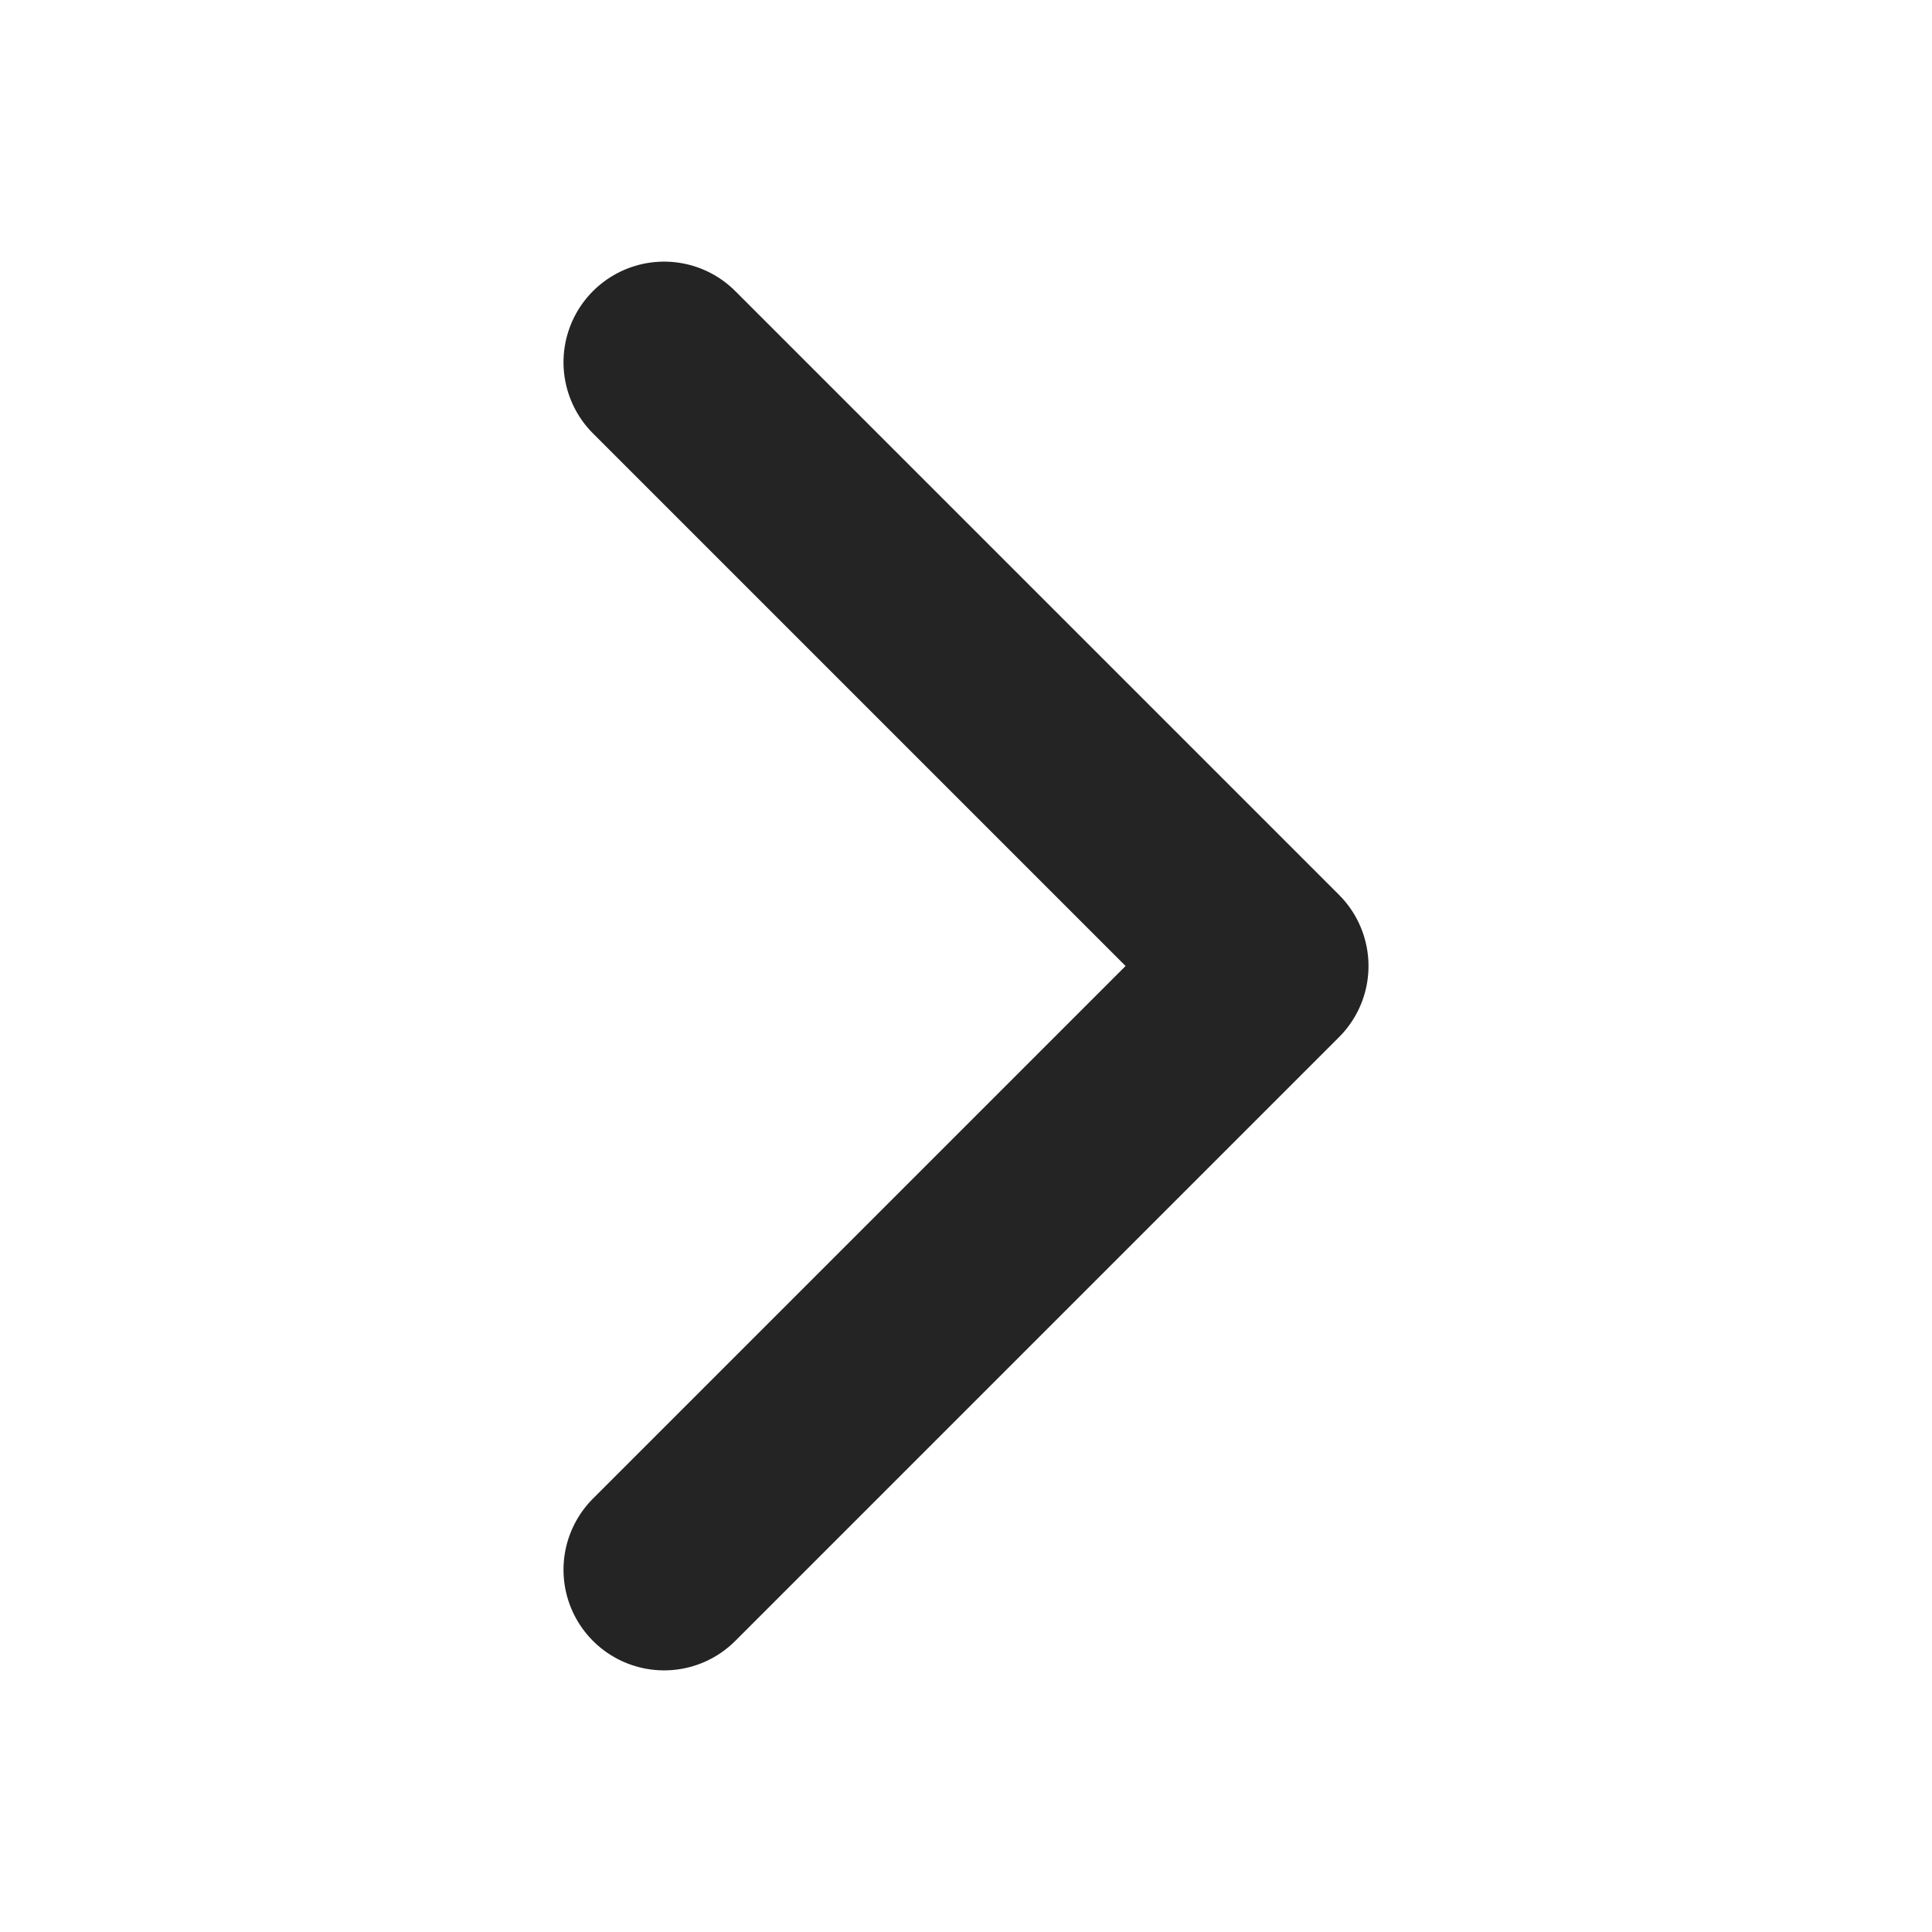
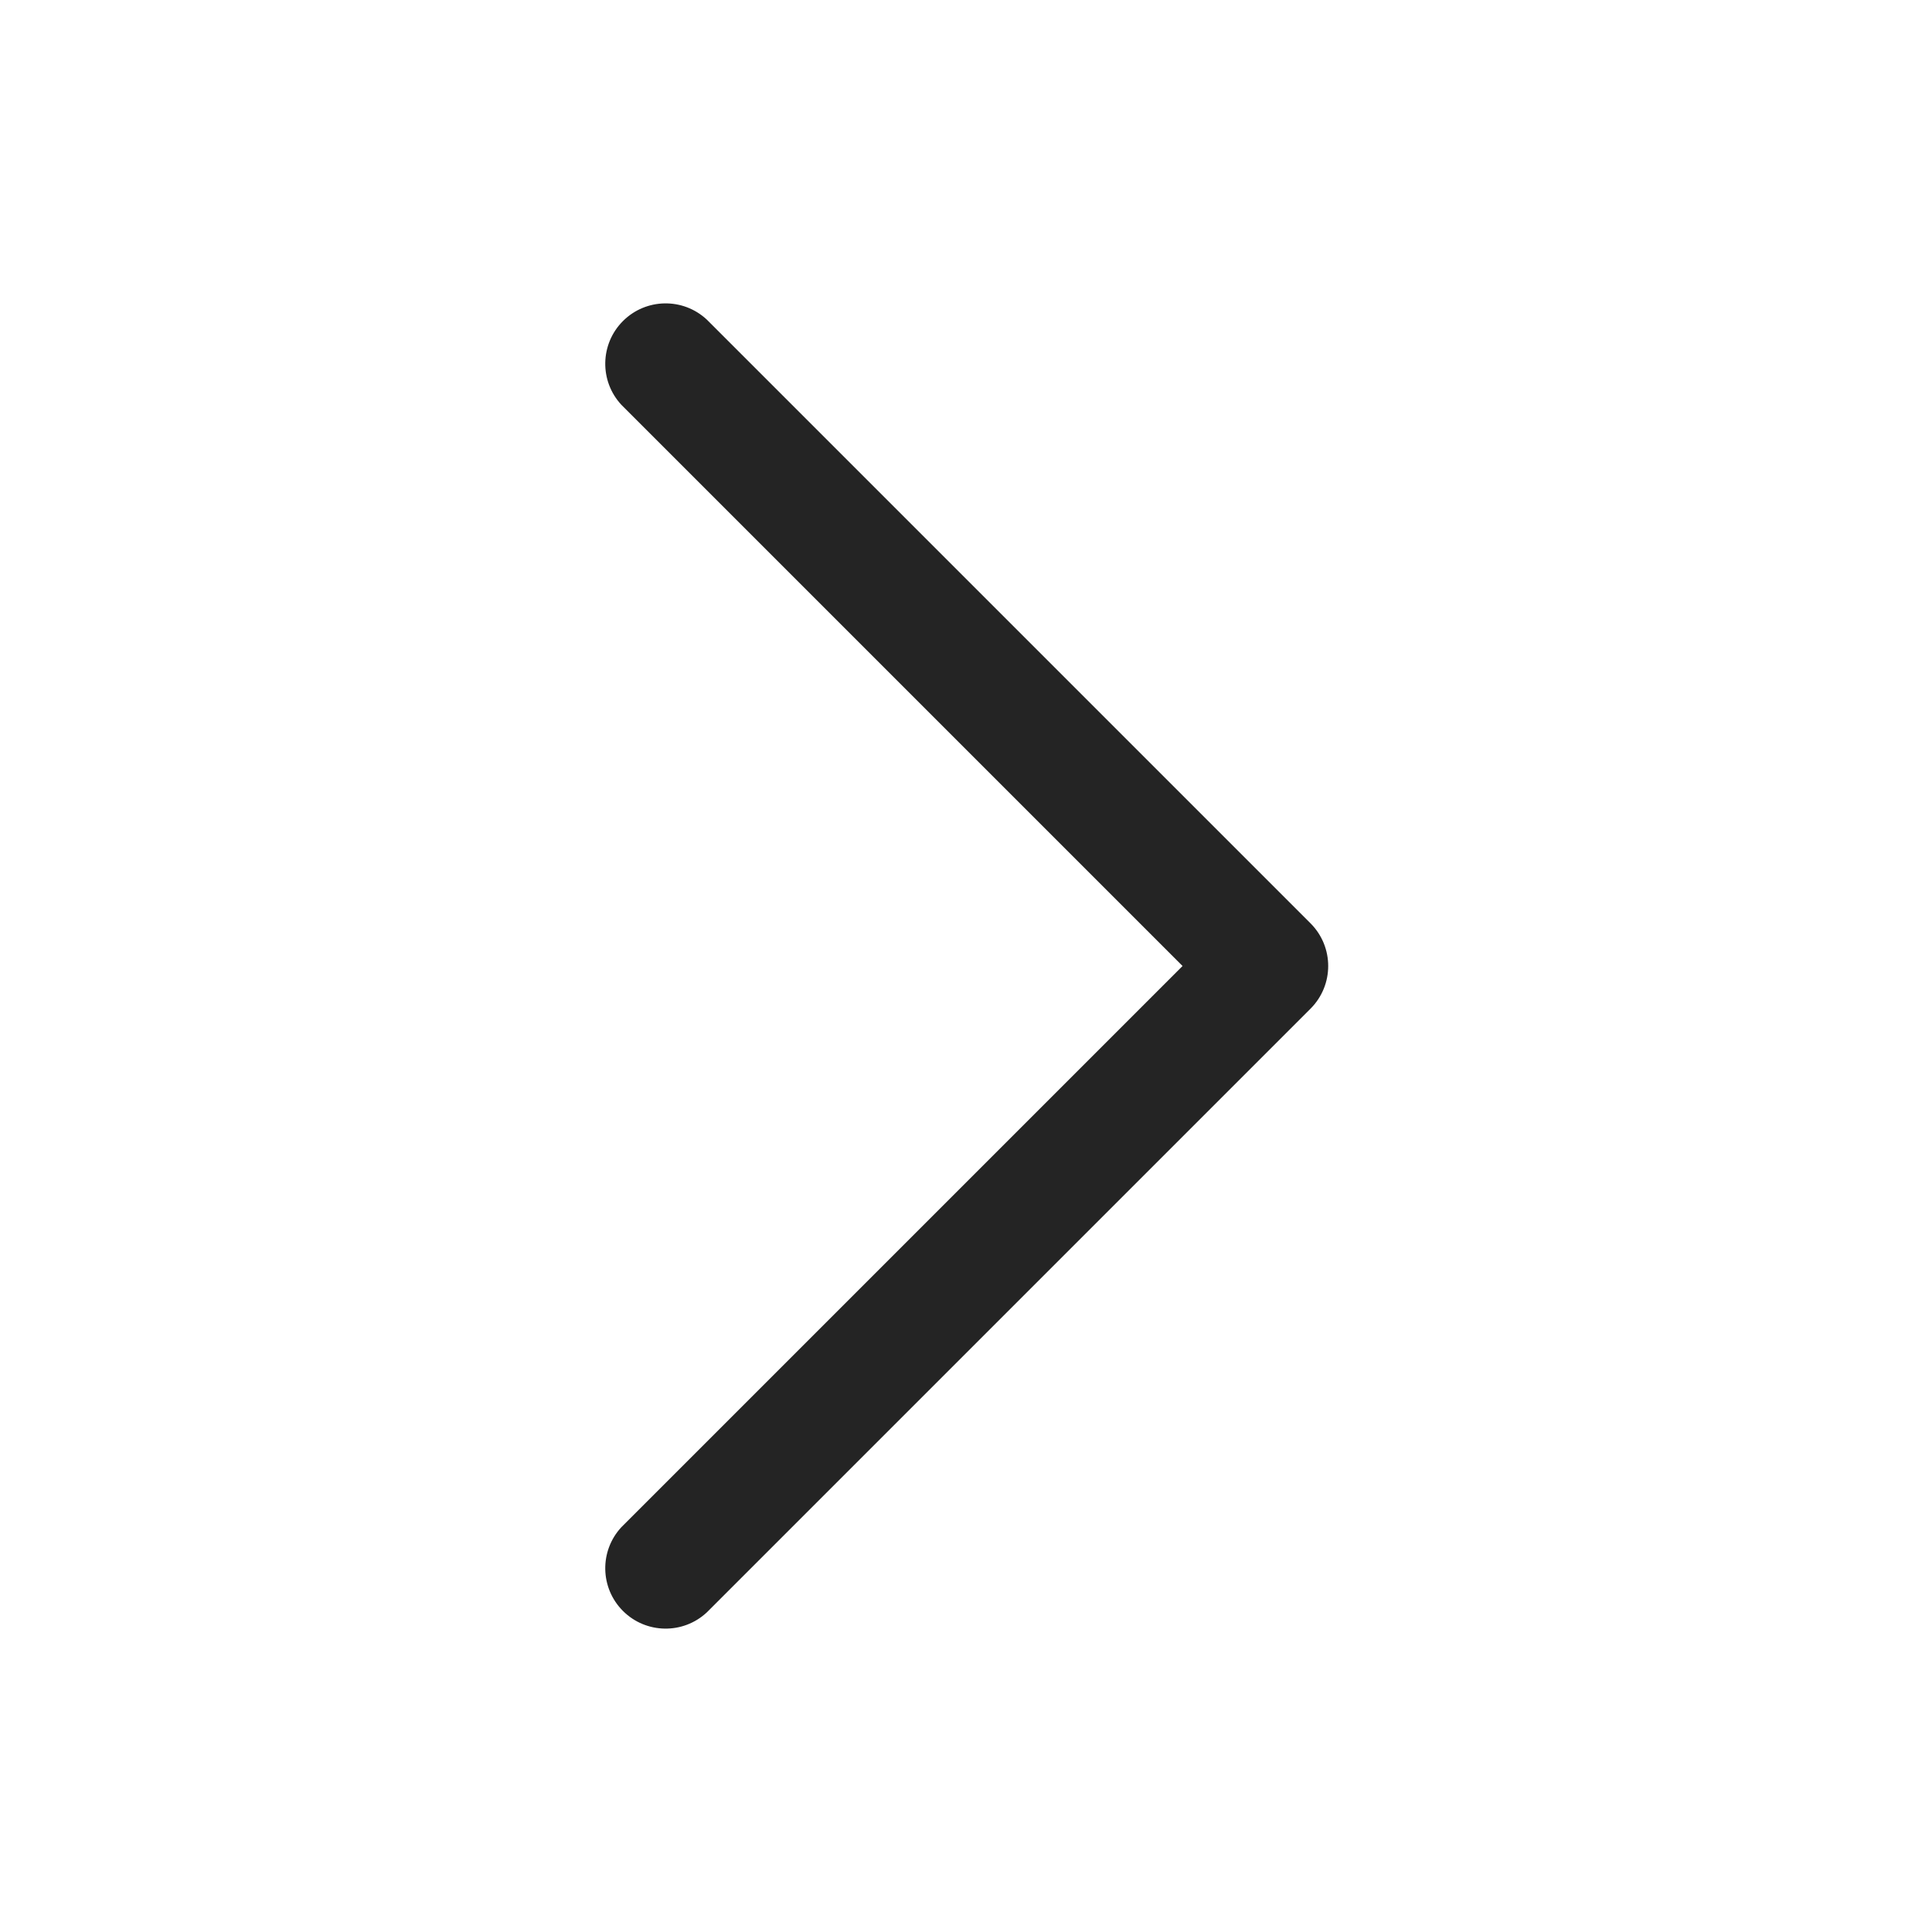
- <svg xmlns="http://www.w3.org/2000/svg" fill="none" viewBox="0 0 24 24" stroke-width="2.5" stroke="#242424" class="size-6">
-   <path stroke-linecap="round" stroke-linejoin="round" d="m8.25 4.5 7.5 7.5-7.5 7.5" />
+ <svg xmlns="http://www.w3.org/2000/svg" viewBox="0 0 24 24" fill="#242424" class="size-6">
+   <path fill-rule="evenodd" d="M16.28 11.47a.75.75 0 0 1 0 1.06l-7.5 7.5a.75.75 0 0 1-1.06-1.06L14.69 12 7.72 5.03a.75.75 0 0 1 1.06-1.06l7.5 7.5Z" clip-rule="evenodd" />
</svg>
